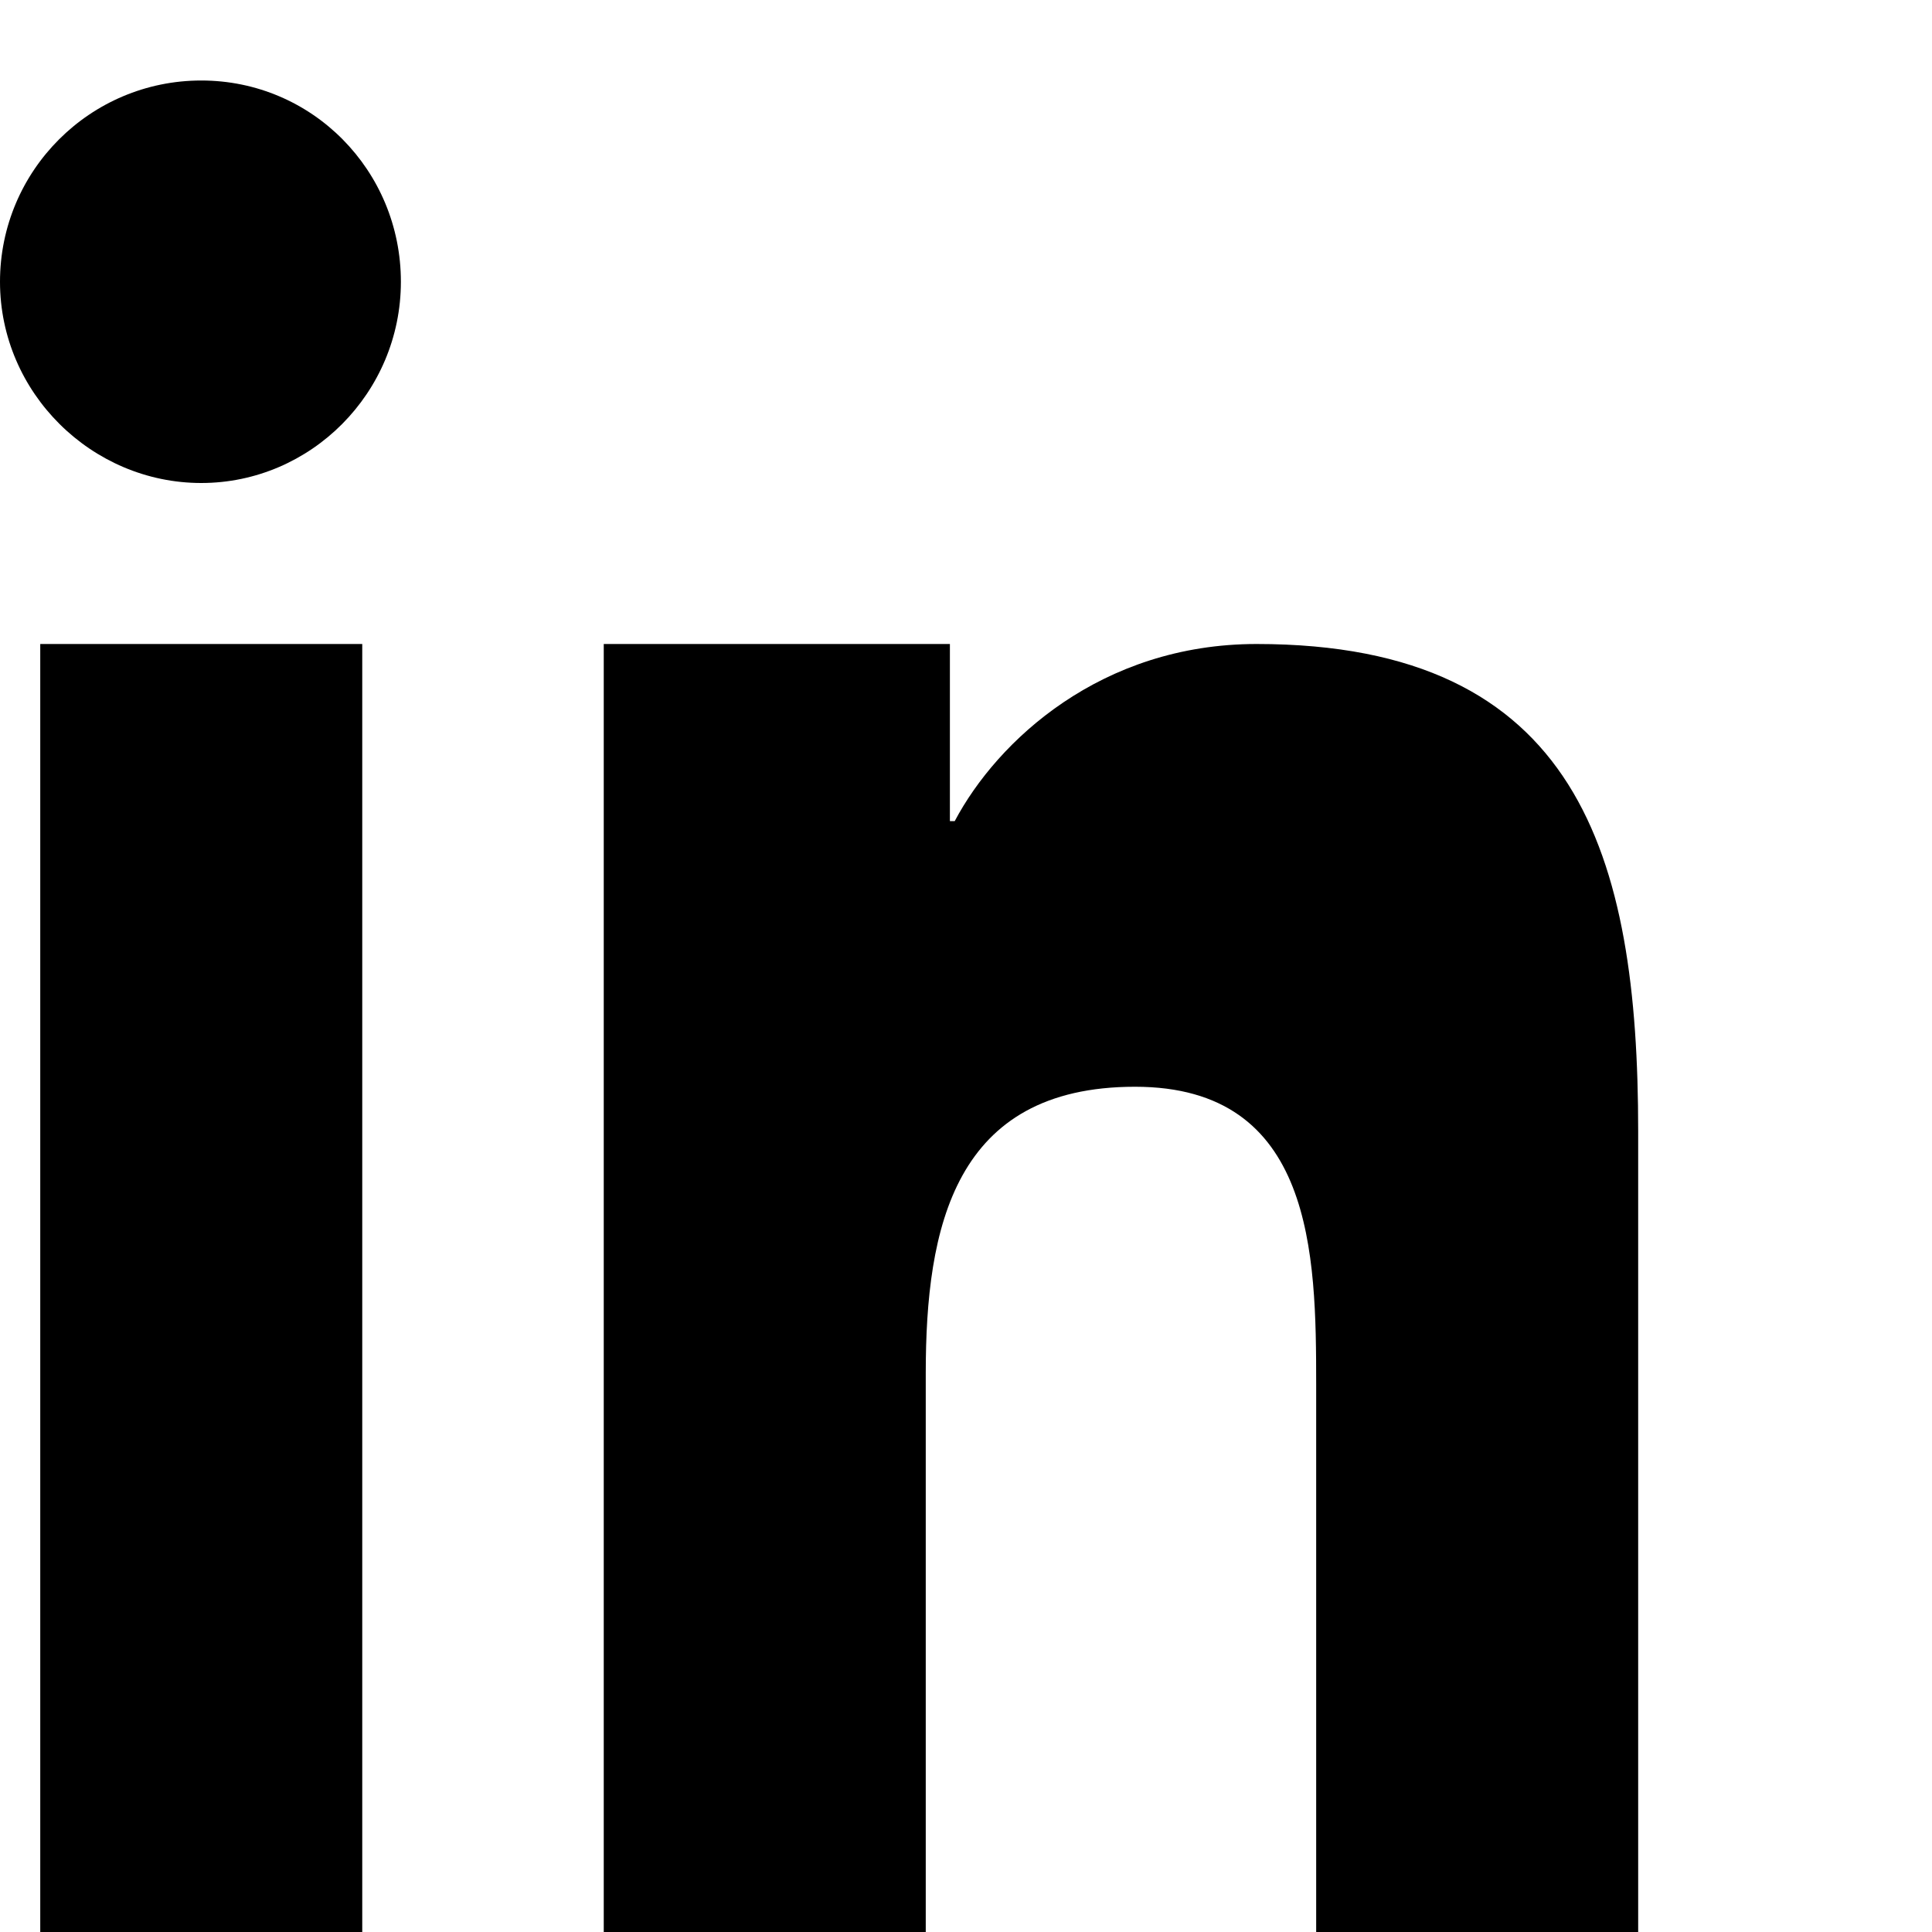
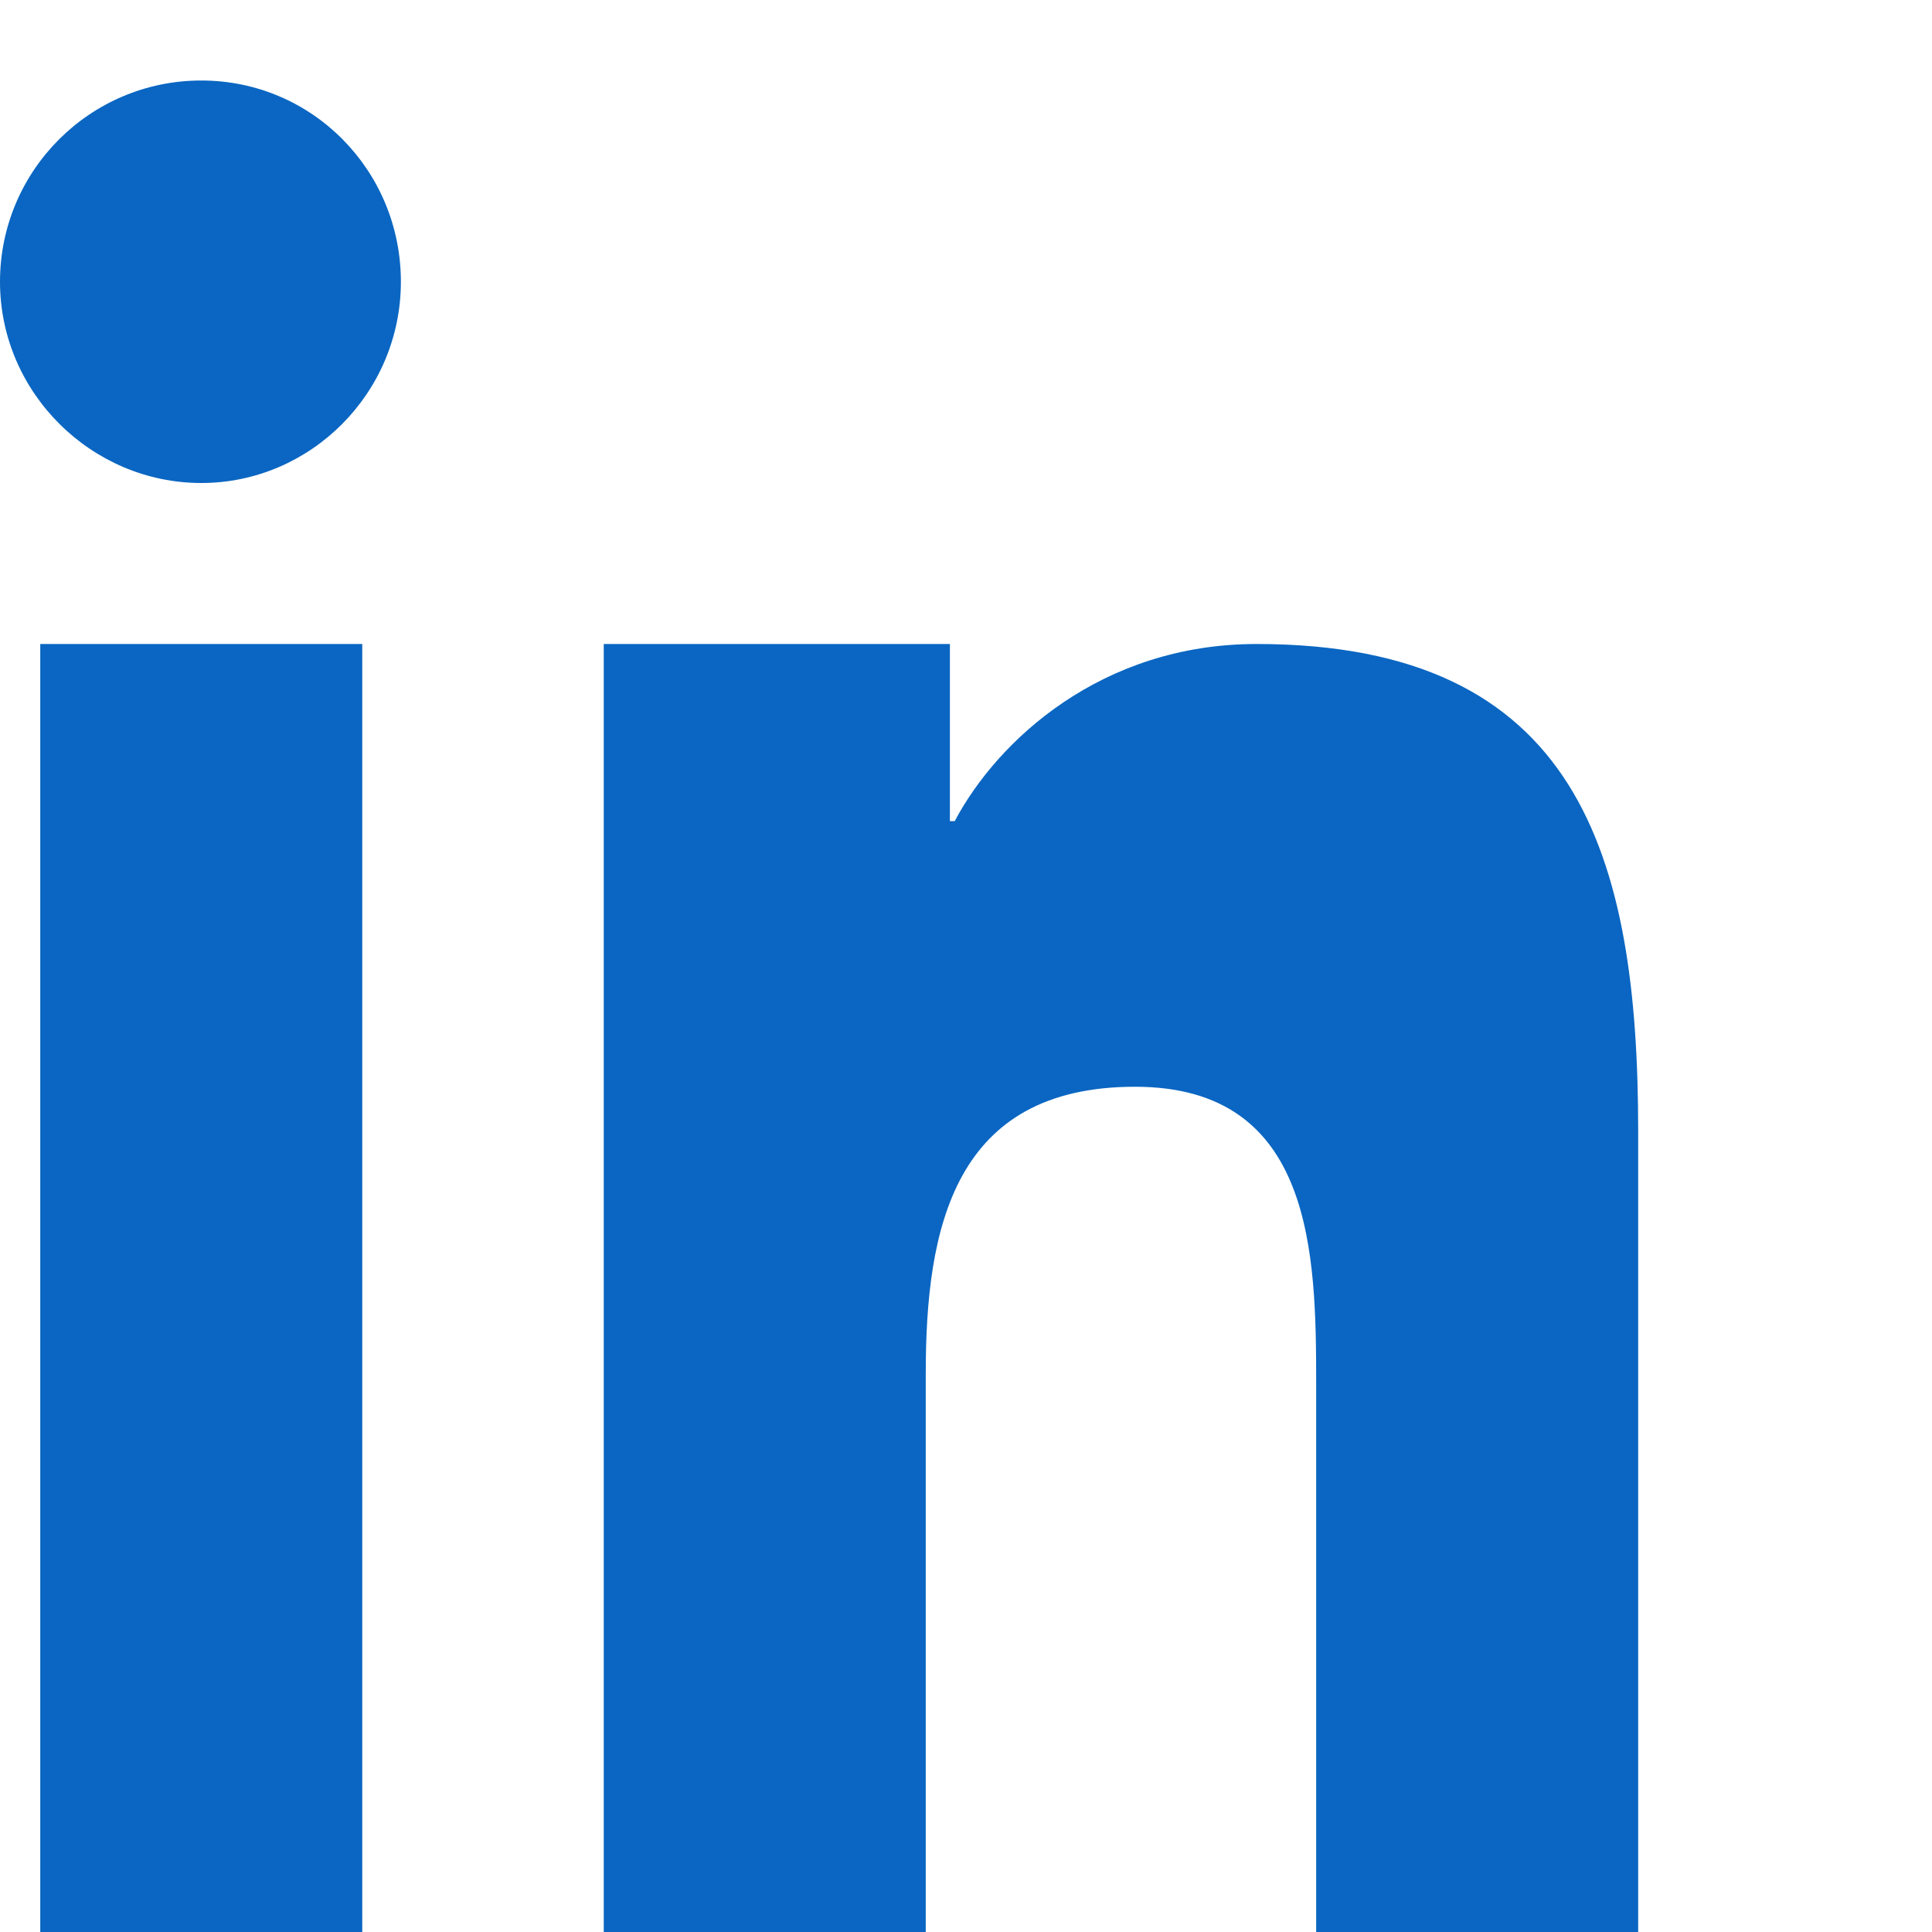
- <svg xmlns="http://www.w3.org/2000/svg" viewBox="0 0 24 24" fill="currentColor">
-   <path d="M4.98 3.5C4.98 4.88 3.86 6 2.5 6S0 4.88 0 3.5 1.12 1 2.5 1 4.98 2.12 4.98 3.5zM.5 8h4V24h-4V8zm7.5 0h3.8v2.2h.06c.53-1 1.82-2.2 3.75-2.2 4 0 4.74 2.63 4.74 6.05V24h-4v-6.8c0-1.62-.03-3.7-2.25-3.7-2.25 0-2.6 1.75-2.6 3.56V24h-4V8z" />
+ <svg xmlns="http://www.w3.org/2000/svg" viewBox="0 0 24 24">
+   <path fill="#0A66C2" d="M4.98 3.5C4.98 4.88 3.86 6 2.5 6S0 4.88 0 3.5 1.12 1 2.5 1 4.98 2.12 4.98 3.5zM.5 8h4V24h-4V8zm7.5 0h3.8v2.2h.06c.53-1 1.82-2.2 3.75-2.2 4 0 4.74 2.63 4.74 6.05V24h-4v-6.8c0-1.62-.03-3.7-2.25-3.7-2.25 0-2.6 1.75-2.6 3.56V24h-4V8z" />
</svg>
